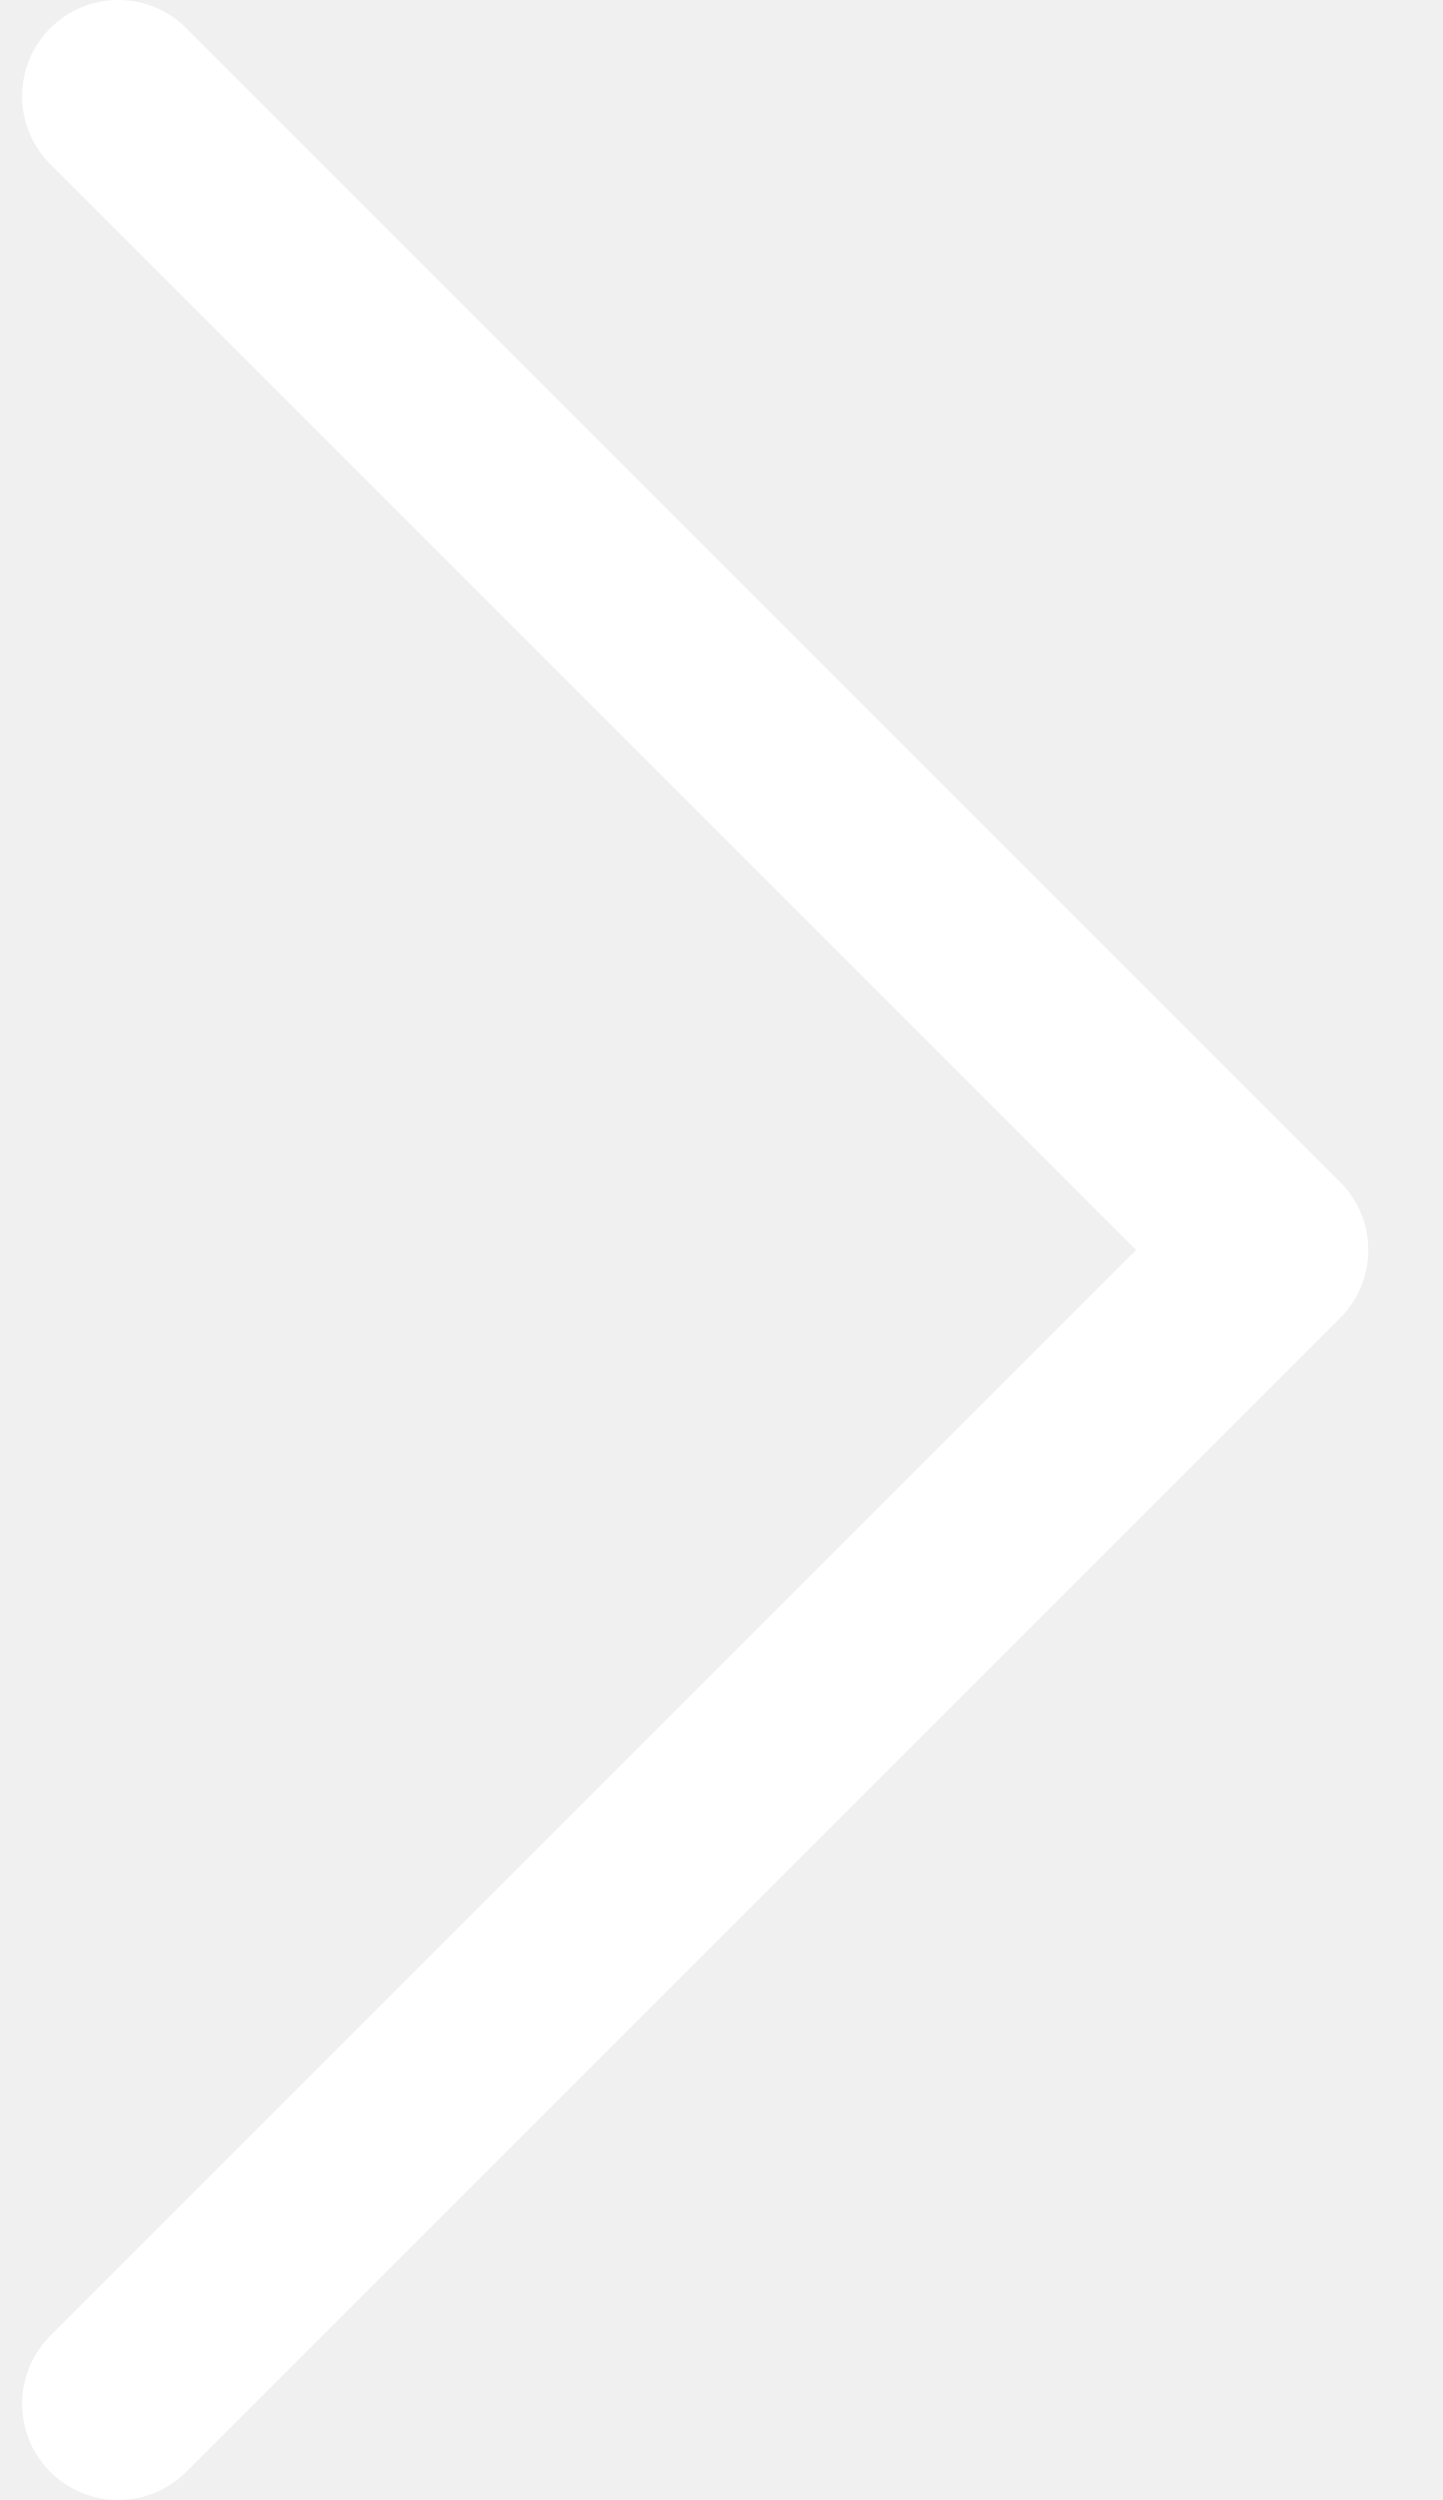
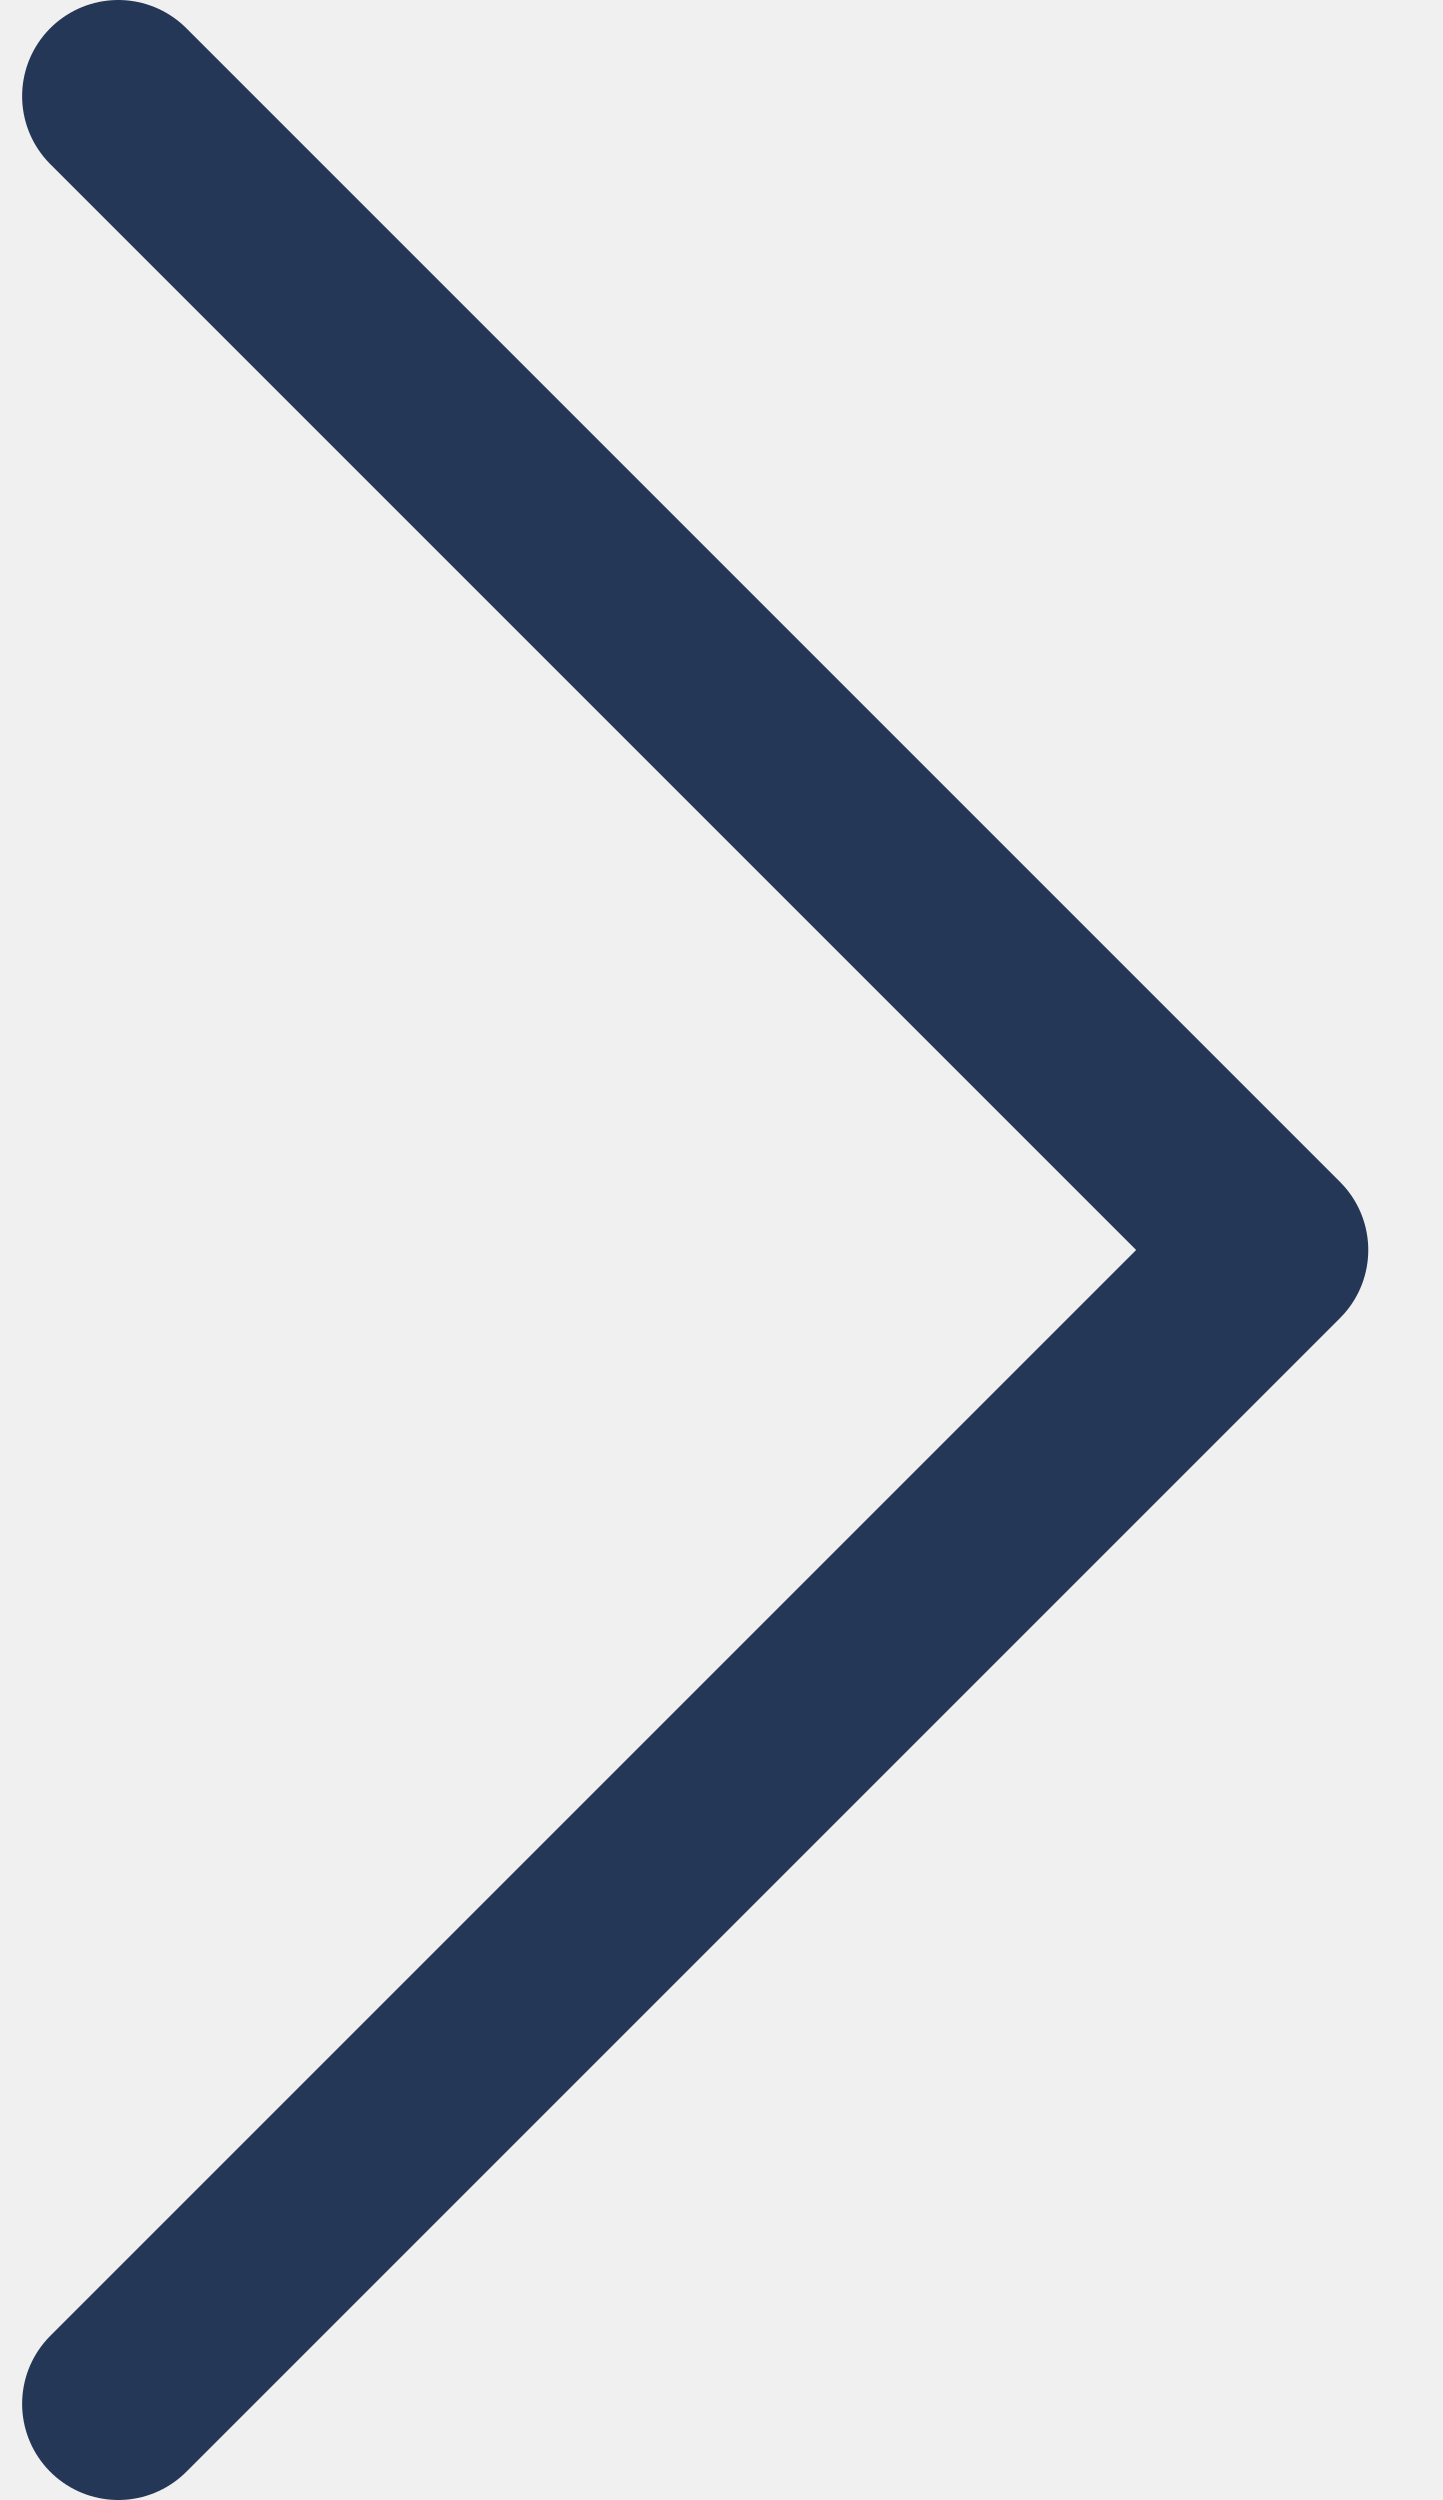
<svg xmlns="http://www.w3.org/2000/svg" width="15" height="26" viewBox="0 0 15 26" fill="none">
-   <path d="M1.23 1L13.23 13L1.23 25" stroke="white" stroke-width="2" stroke-linecap="round" stroke-linejoin="round" />
+   <path d="M1.23 1L13.23 13L1.23 25" stroke="#253757" stroke-width="2" stroke-linecap="round" stroke-linejoin="round" />
</svg>
